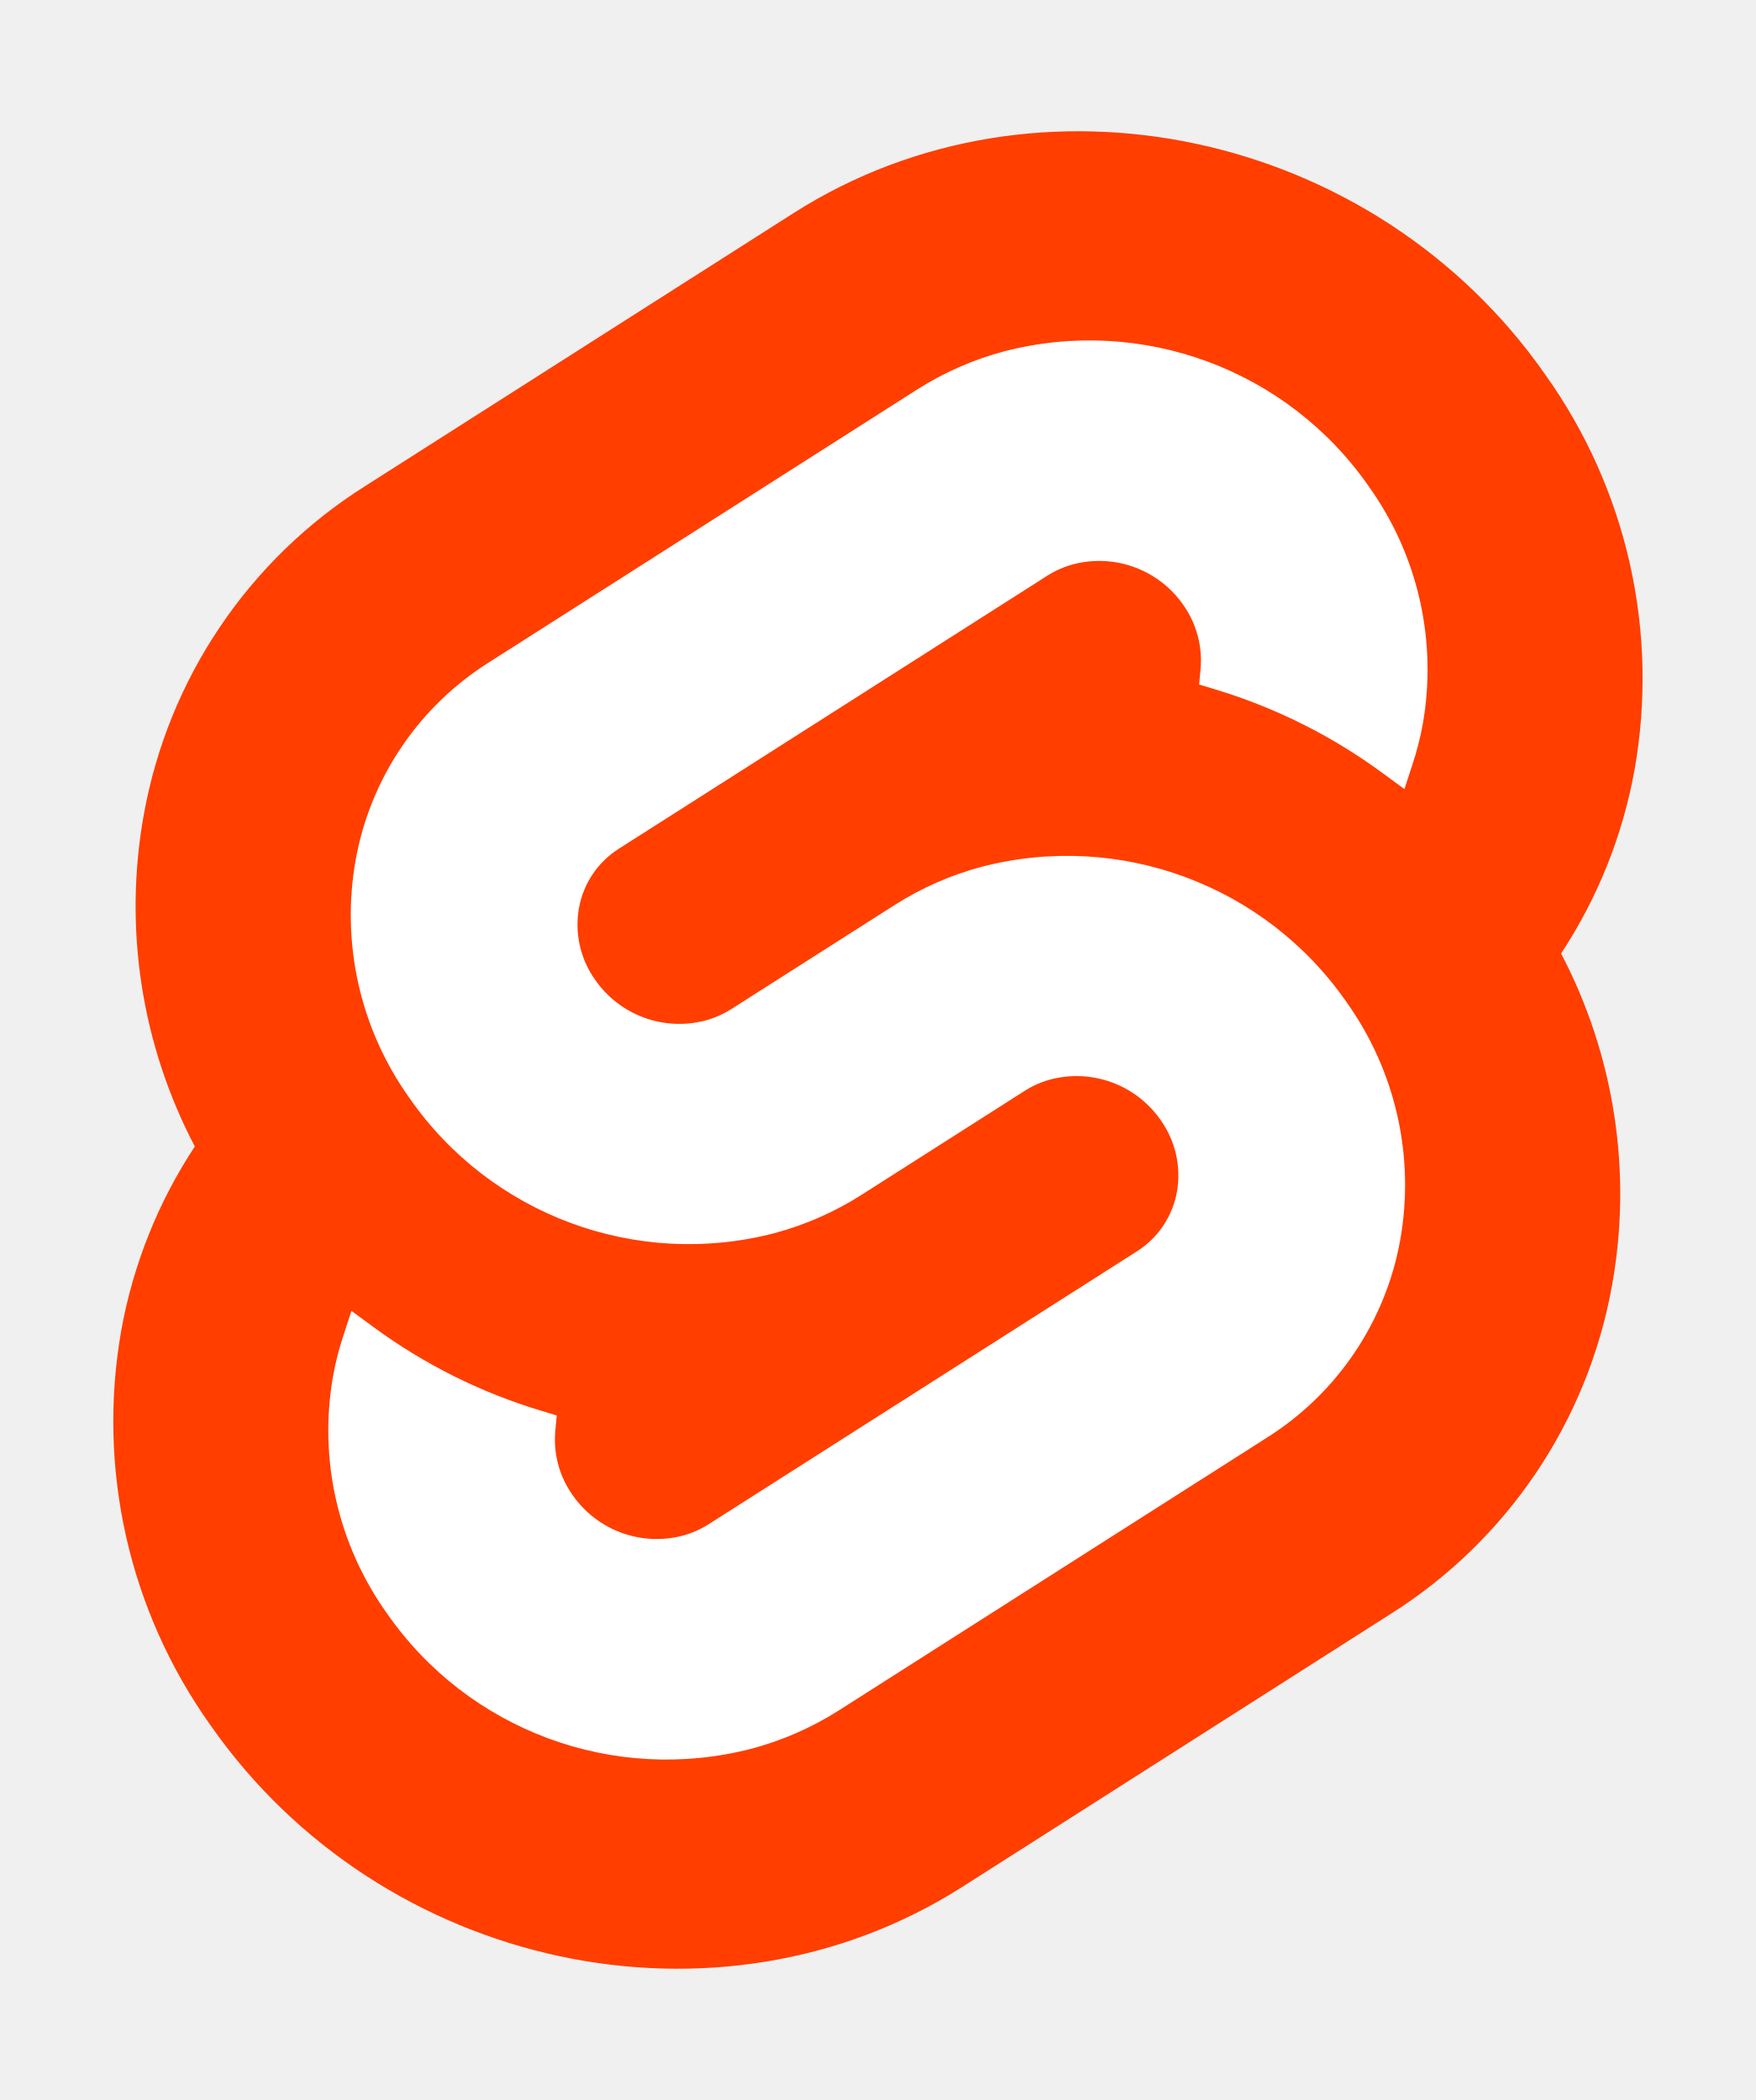
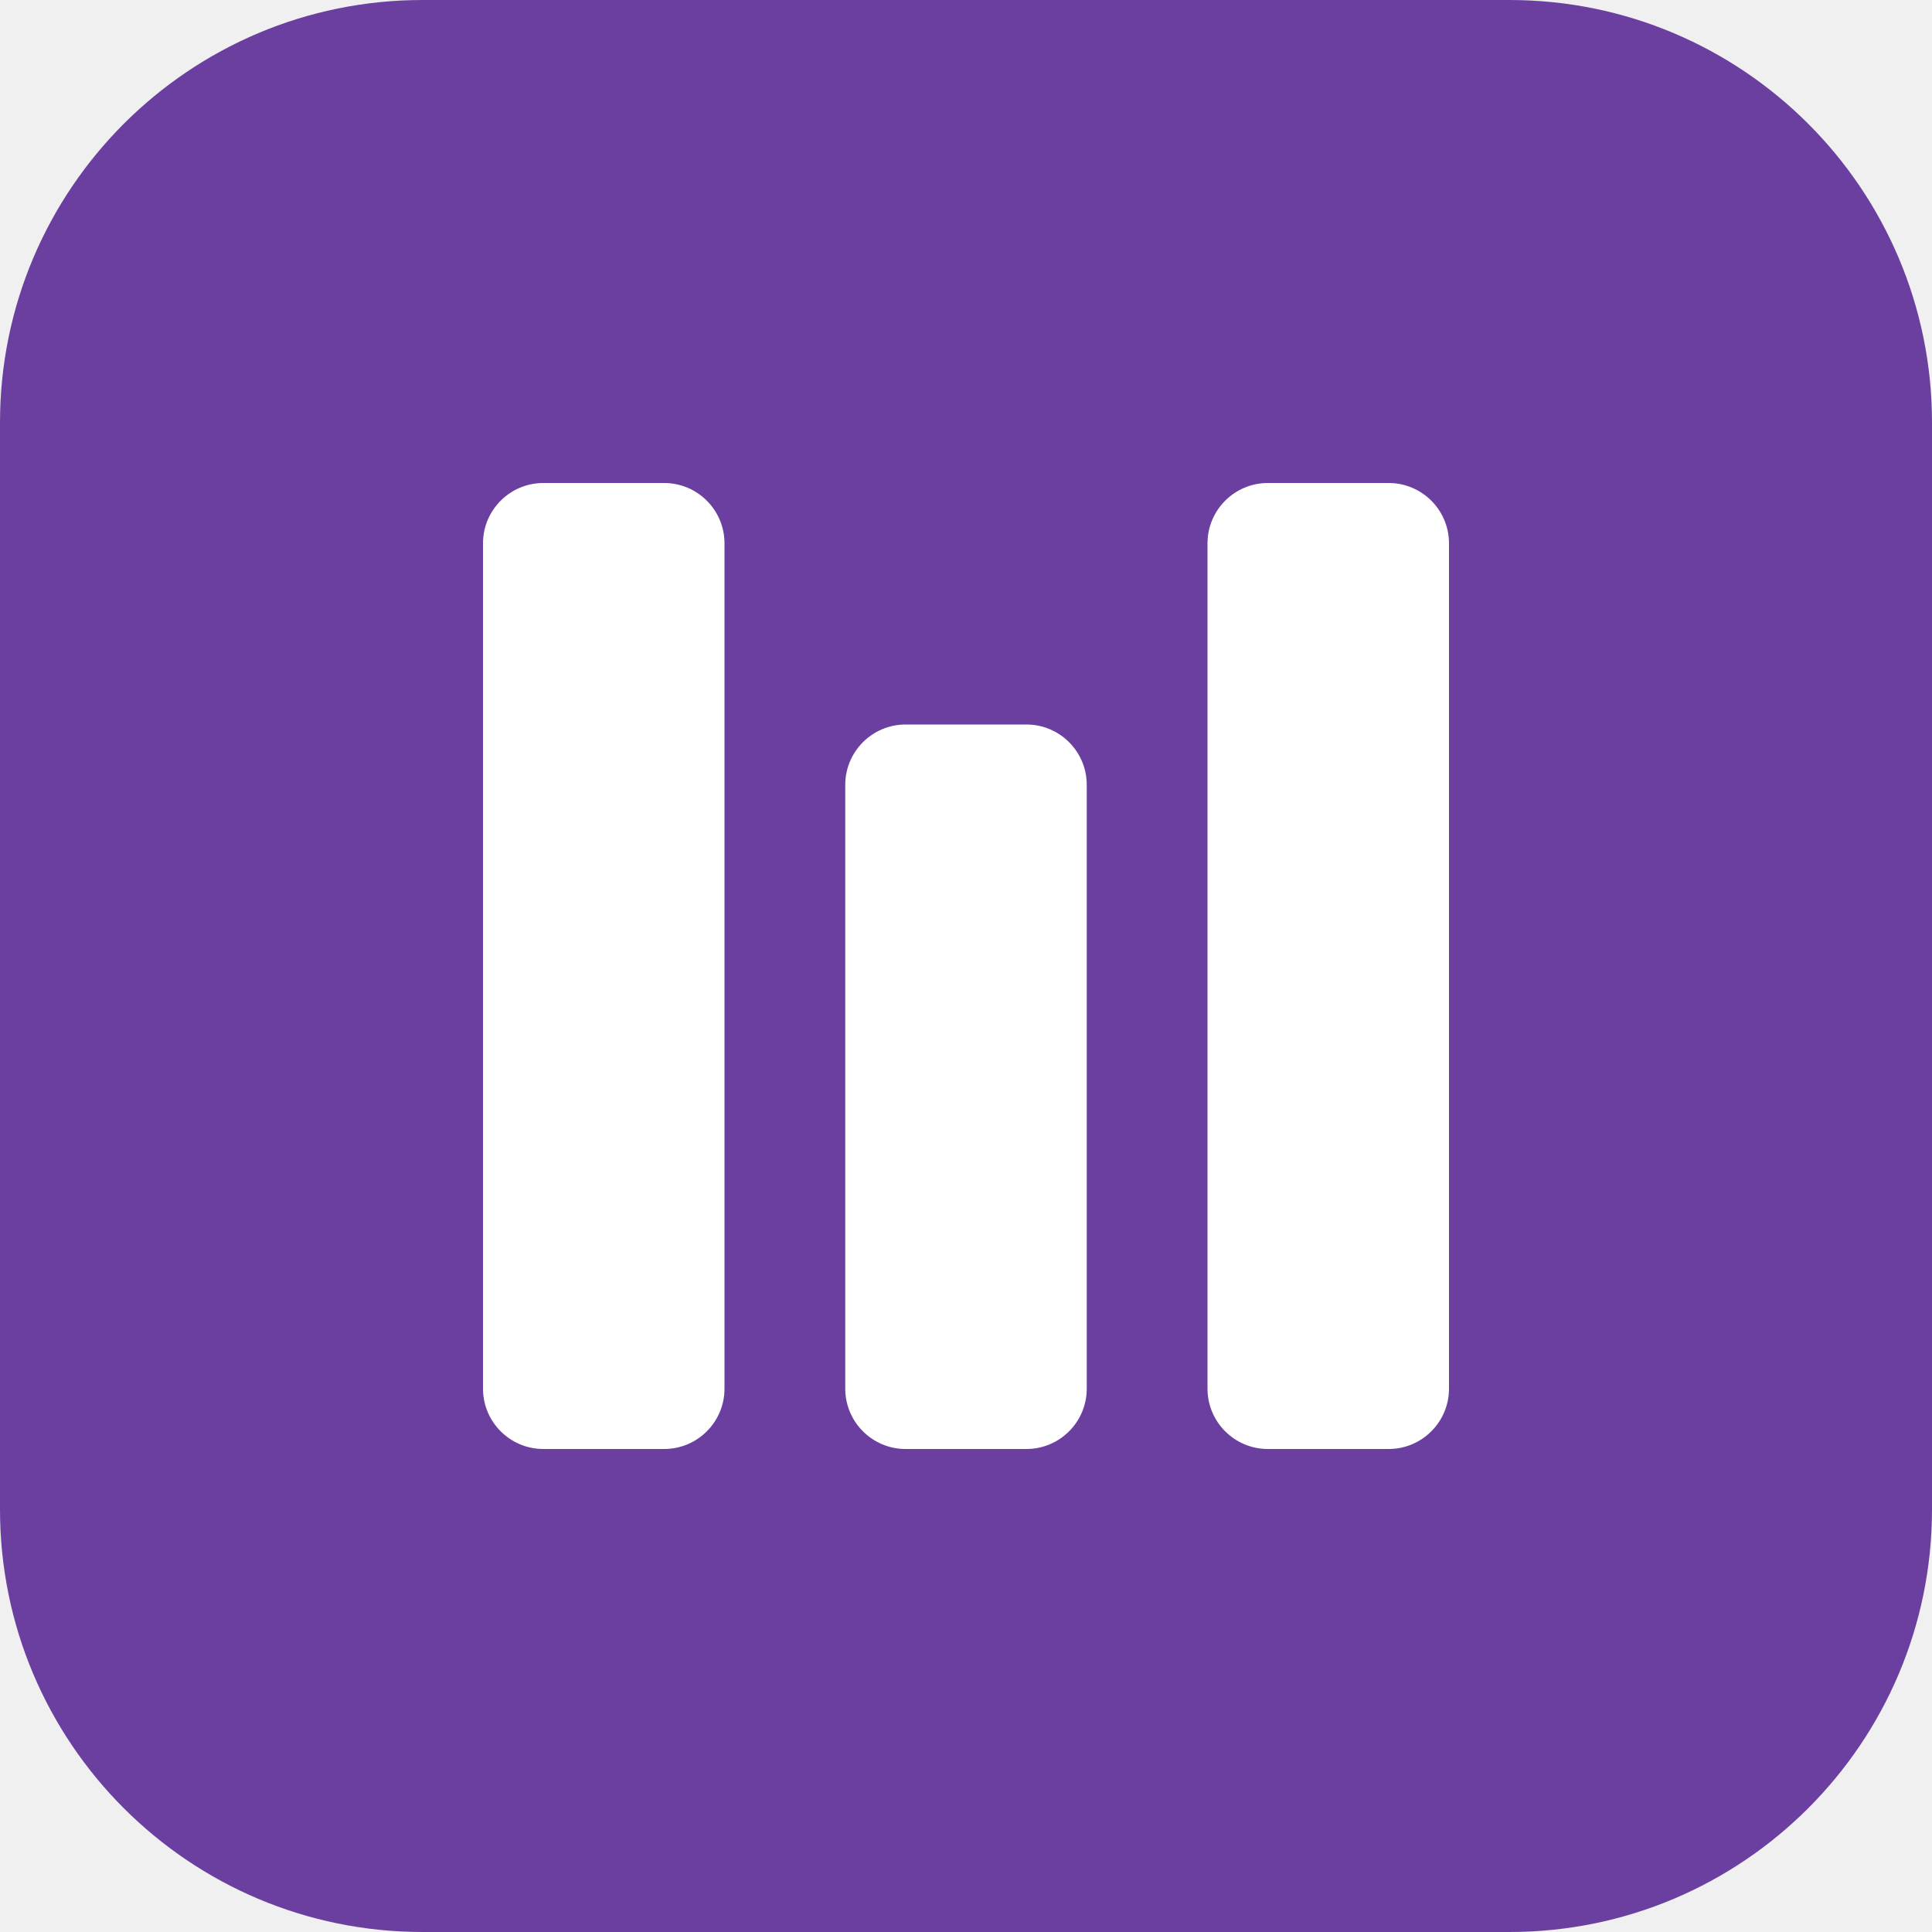
- <svg xmlns="http://www.w3.org/2000/svg" width="107" height="128" viewBox="0 0 107 128">
-   <path d="M94.157 22.819c-10.4-14.885-30.94-19.297-45.792-9.835L22.282 29.608A29.92 29.92 0 0 0 8.764 49.65a31.5 31.5 0 0 0 3.108 20.231 30 30 0 0 0-4.477 11.183 31.9 31.9 0 0 0 5.448 24.116c10.402 14.887 30.942 19.297 45.791 9.835l26.083-16.624A29.92 29.92 0 0 0 98.235 78.35a31.53 31.53 0 0 0-3.105-20.232 30 30 0 0 0 4.474-11.182 31.88 31.88 0 0 0-5.447-24.116" style="fill:#ff3e00" />
-   <path d="M45.817 106.582a20.72 20.72 0 0 1-22.237-8.243 19.17 19.17 0 0 1-3.277-14.503 18 18 0 0 1 .624-2.435l.49-1.498 1.337.981a33.6 33.6 0 0 0 10.203 5.098l.97.294-.09.968a5.85 5.85 0 0 0 1.052 3.878 6.24 6.24 0 0 0 6.695 2.485 5.8 5.8 0 0 0 1.603-.704L69.27 76.28a5.43 5.43 0 0 0 2.45-3.631 5.8 5.8 0 0 0-.987-4.371 6.24 6.24 0 0 0-6.698-2.487 5.7 5.7 0 0 0-1.6.704l-9.953 6.345a19 19 0 0 1-5.296 2.326 20.72 20.72 0 0 1-22.237-8.243 19.17 19.17 0 0 1-3.277-14.502 17.99 17.99 0 0 1 8.13-12.052l26.081-16.623a19 19 0 0 1 5.3-2.329 20.72 20.72 0 0 1 22.237 8.243 19.17 19.17 0 0 1 3.277 14.503 18 18 0 0 1-.624 2.435l-.49 1.498-1.337-.98a33.6 33.6 0 0 0-10.203-5.1l-.97-.294.09-.968a5.86 5.86 0 0 0-1.052-3.878 6.24 6.24 0 0 0-6.696-2.485 5.8 5.8 0 0 0-1.602.704L37.73 51.72a5.42 5.42 0 0 0-2.449 3.63 5.79 5.79 0 0 0 .986 4.372 6.24 6.24 0 0 0 6.698 2.486 5.8 5.8 0 0 0 1.602-.704l9.952-6.342a19 19 0 0 1 5.295-2.328 20.72 20.72 0 0 1 22.237 8.242 19.17 19.17 0 0 1 3.277 14.503 18 18 0 0 1-8.13 12.053l-26.081 16.622a19 19 0 0 1-5.3 2.328" style="fill:#fff" />
+ <svg xmlns="http://www.w3.org/2000/svg" viewBox="0 0 32 32" width="32" height="32">
+   <rect width="32" height="32" rx="7" fill="#6b3fa0" />
+   <g fill="#ffffff">
+     <rect x="8" y="8" width="4" height="16" rx="1" />
+     <rect x="14" y="12" width="4" height="12" rx="1" />
+     <rect x="20" y="8" width="4" height="16" rx="1" />
+   </g>
</svg>
